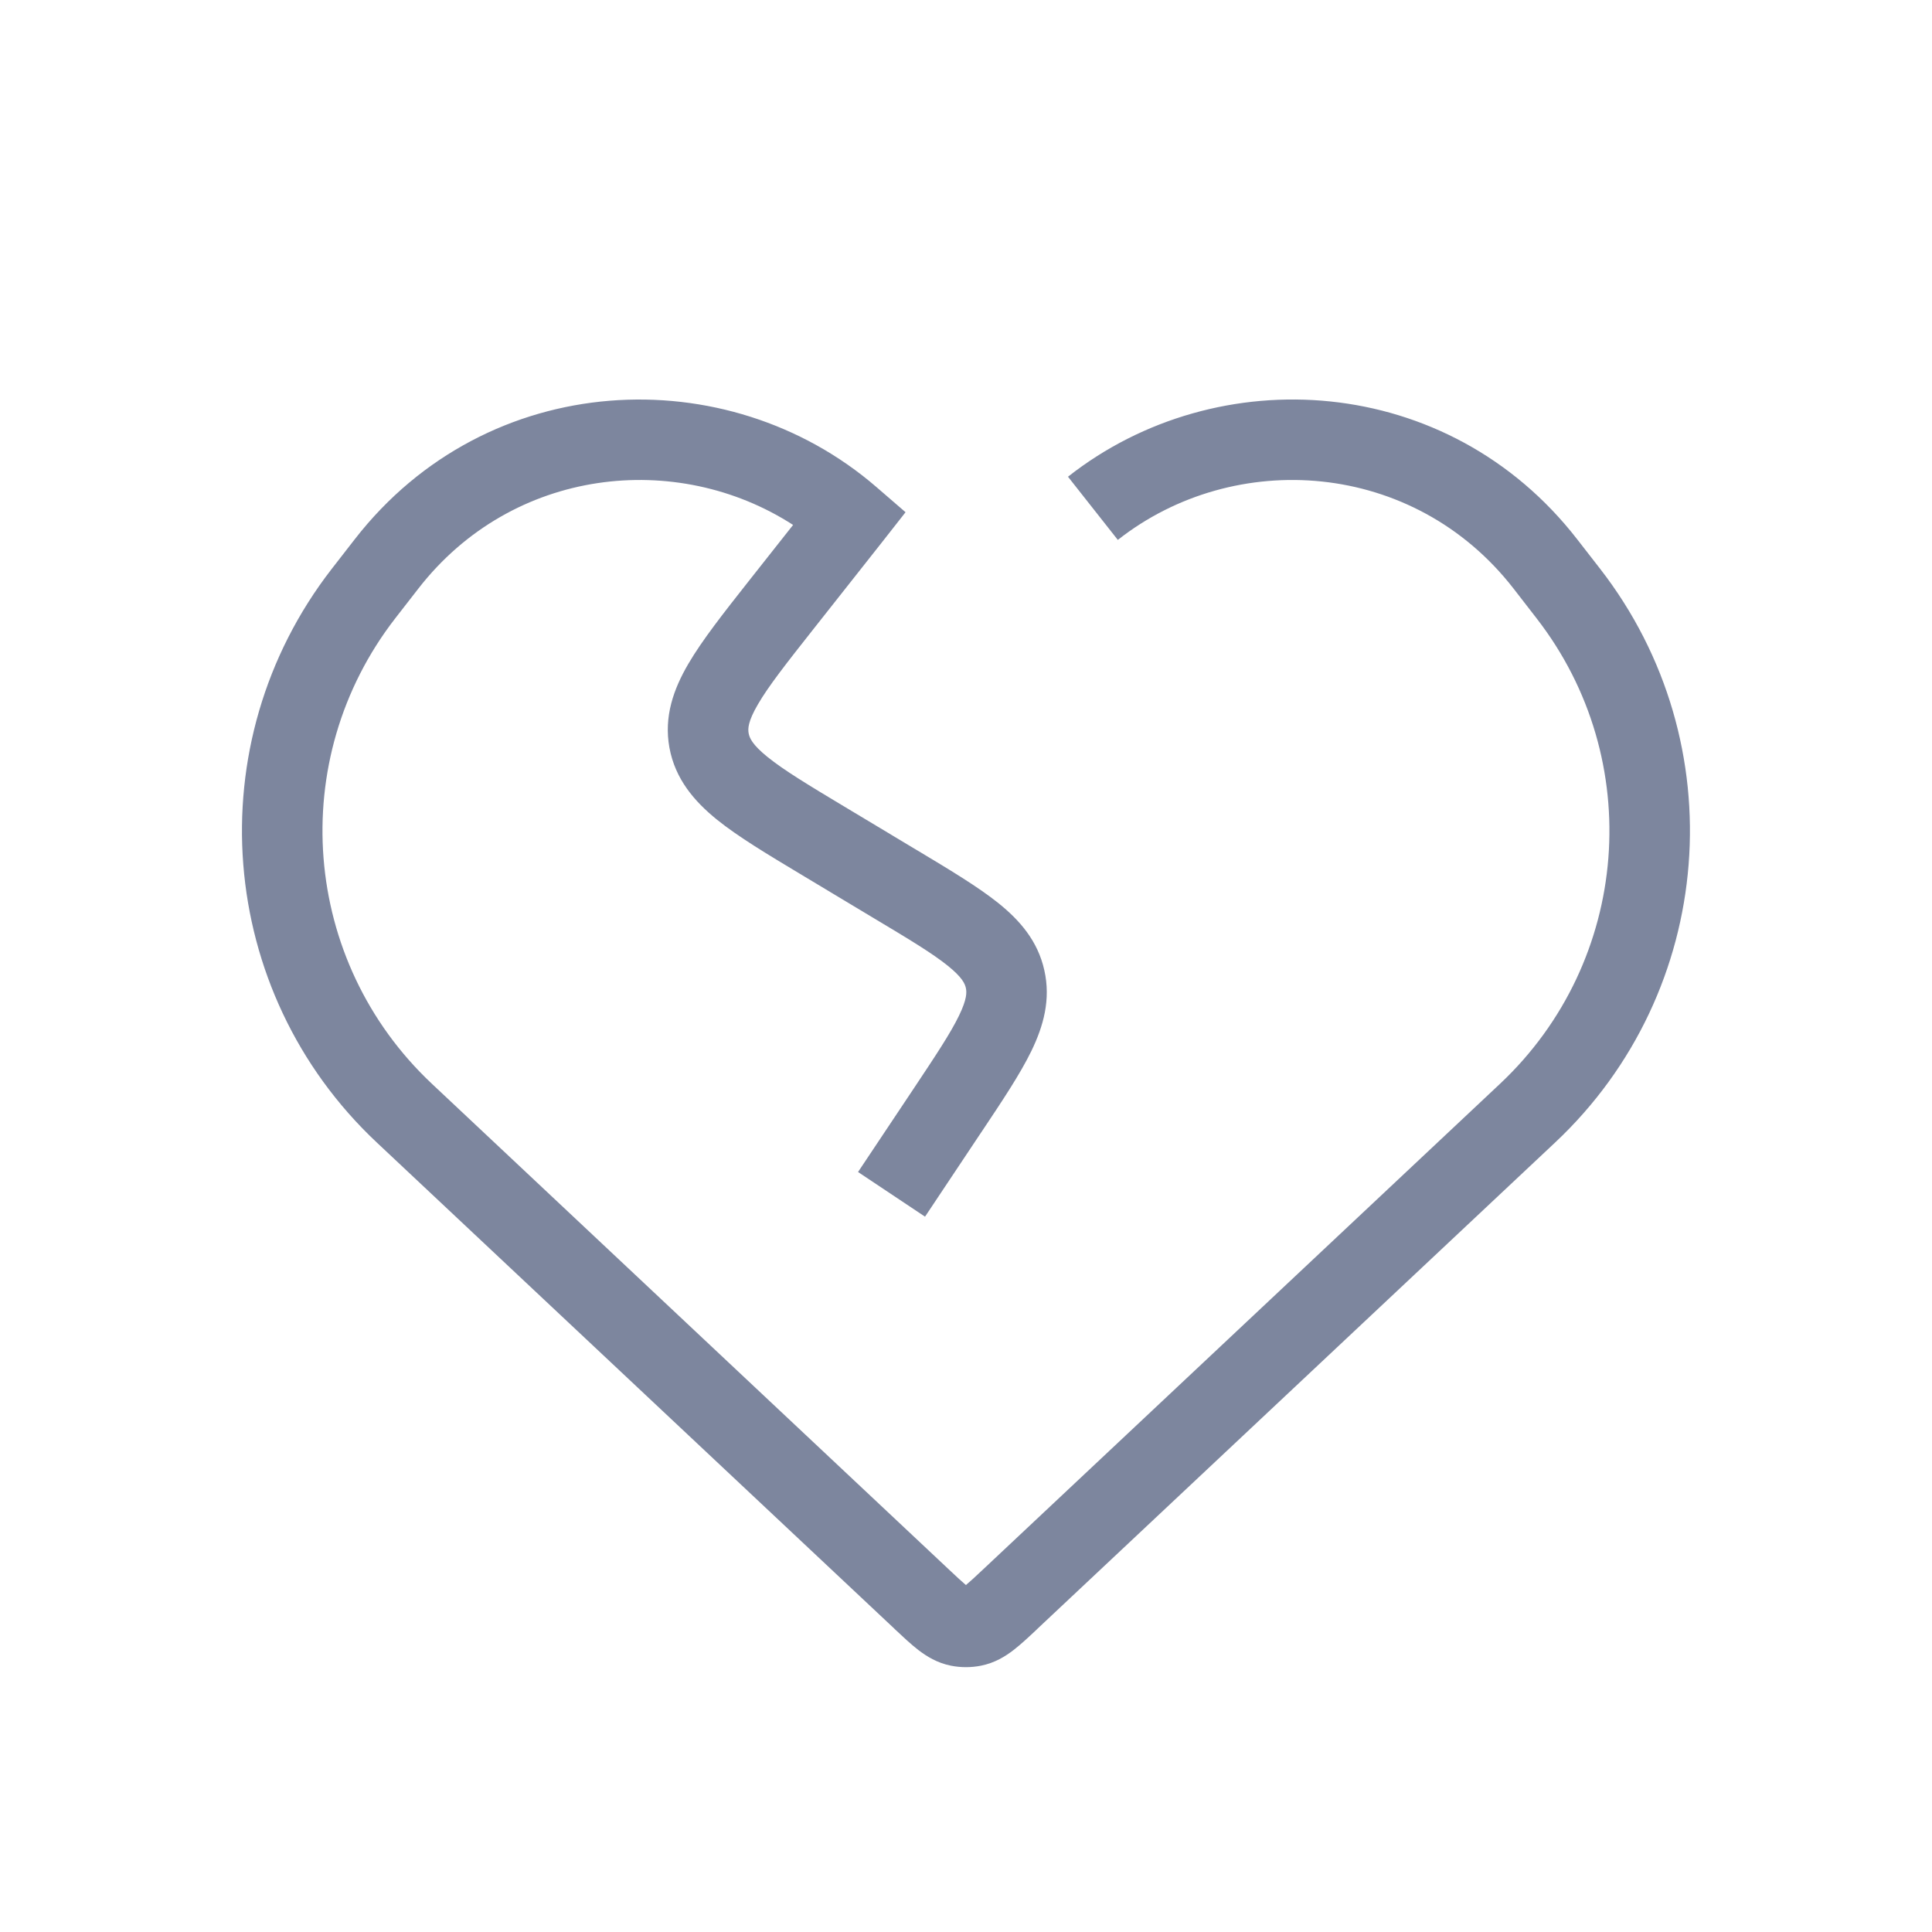
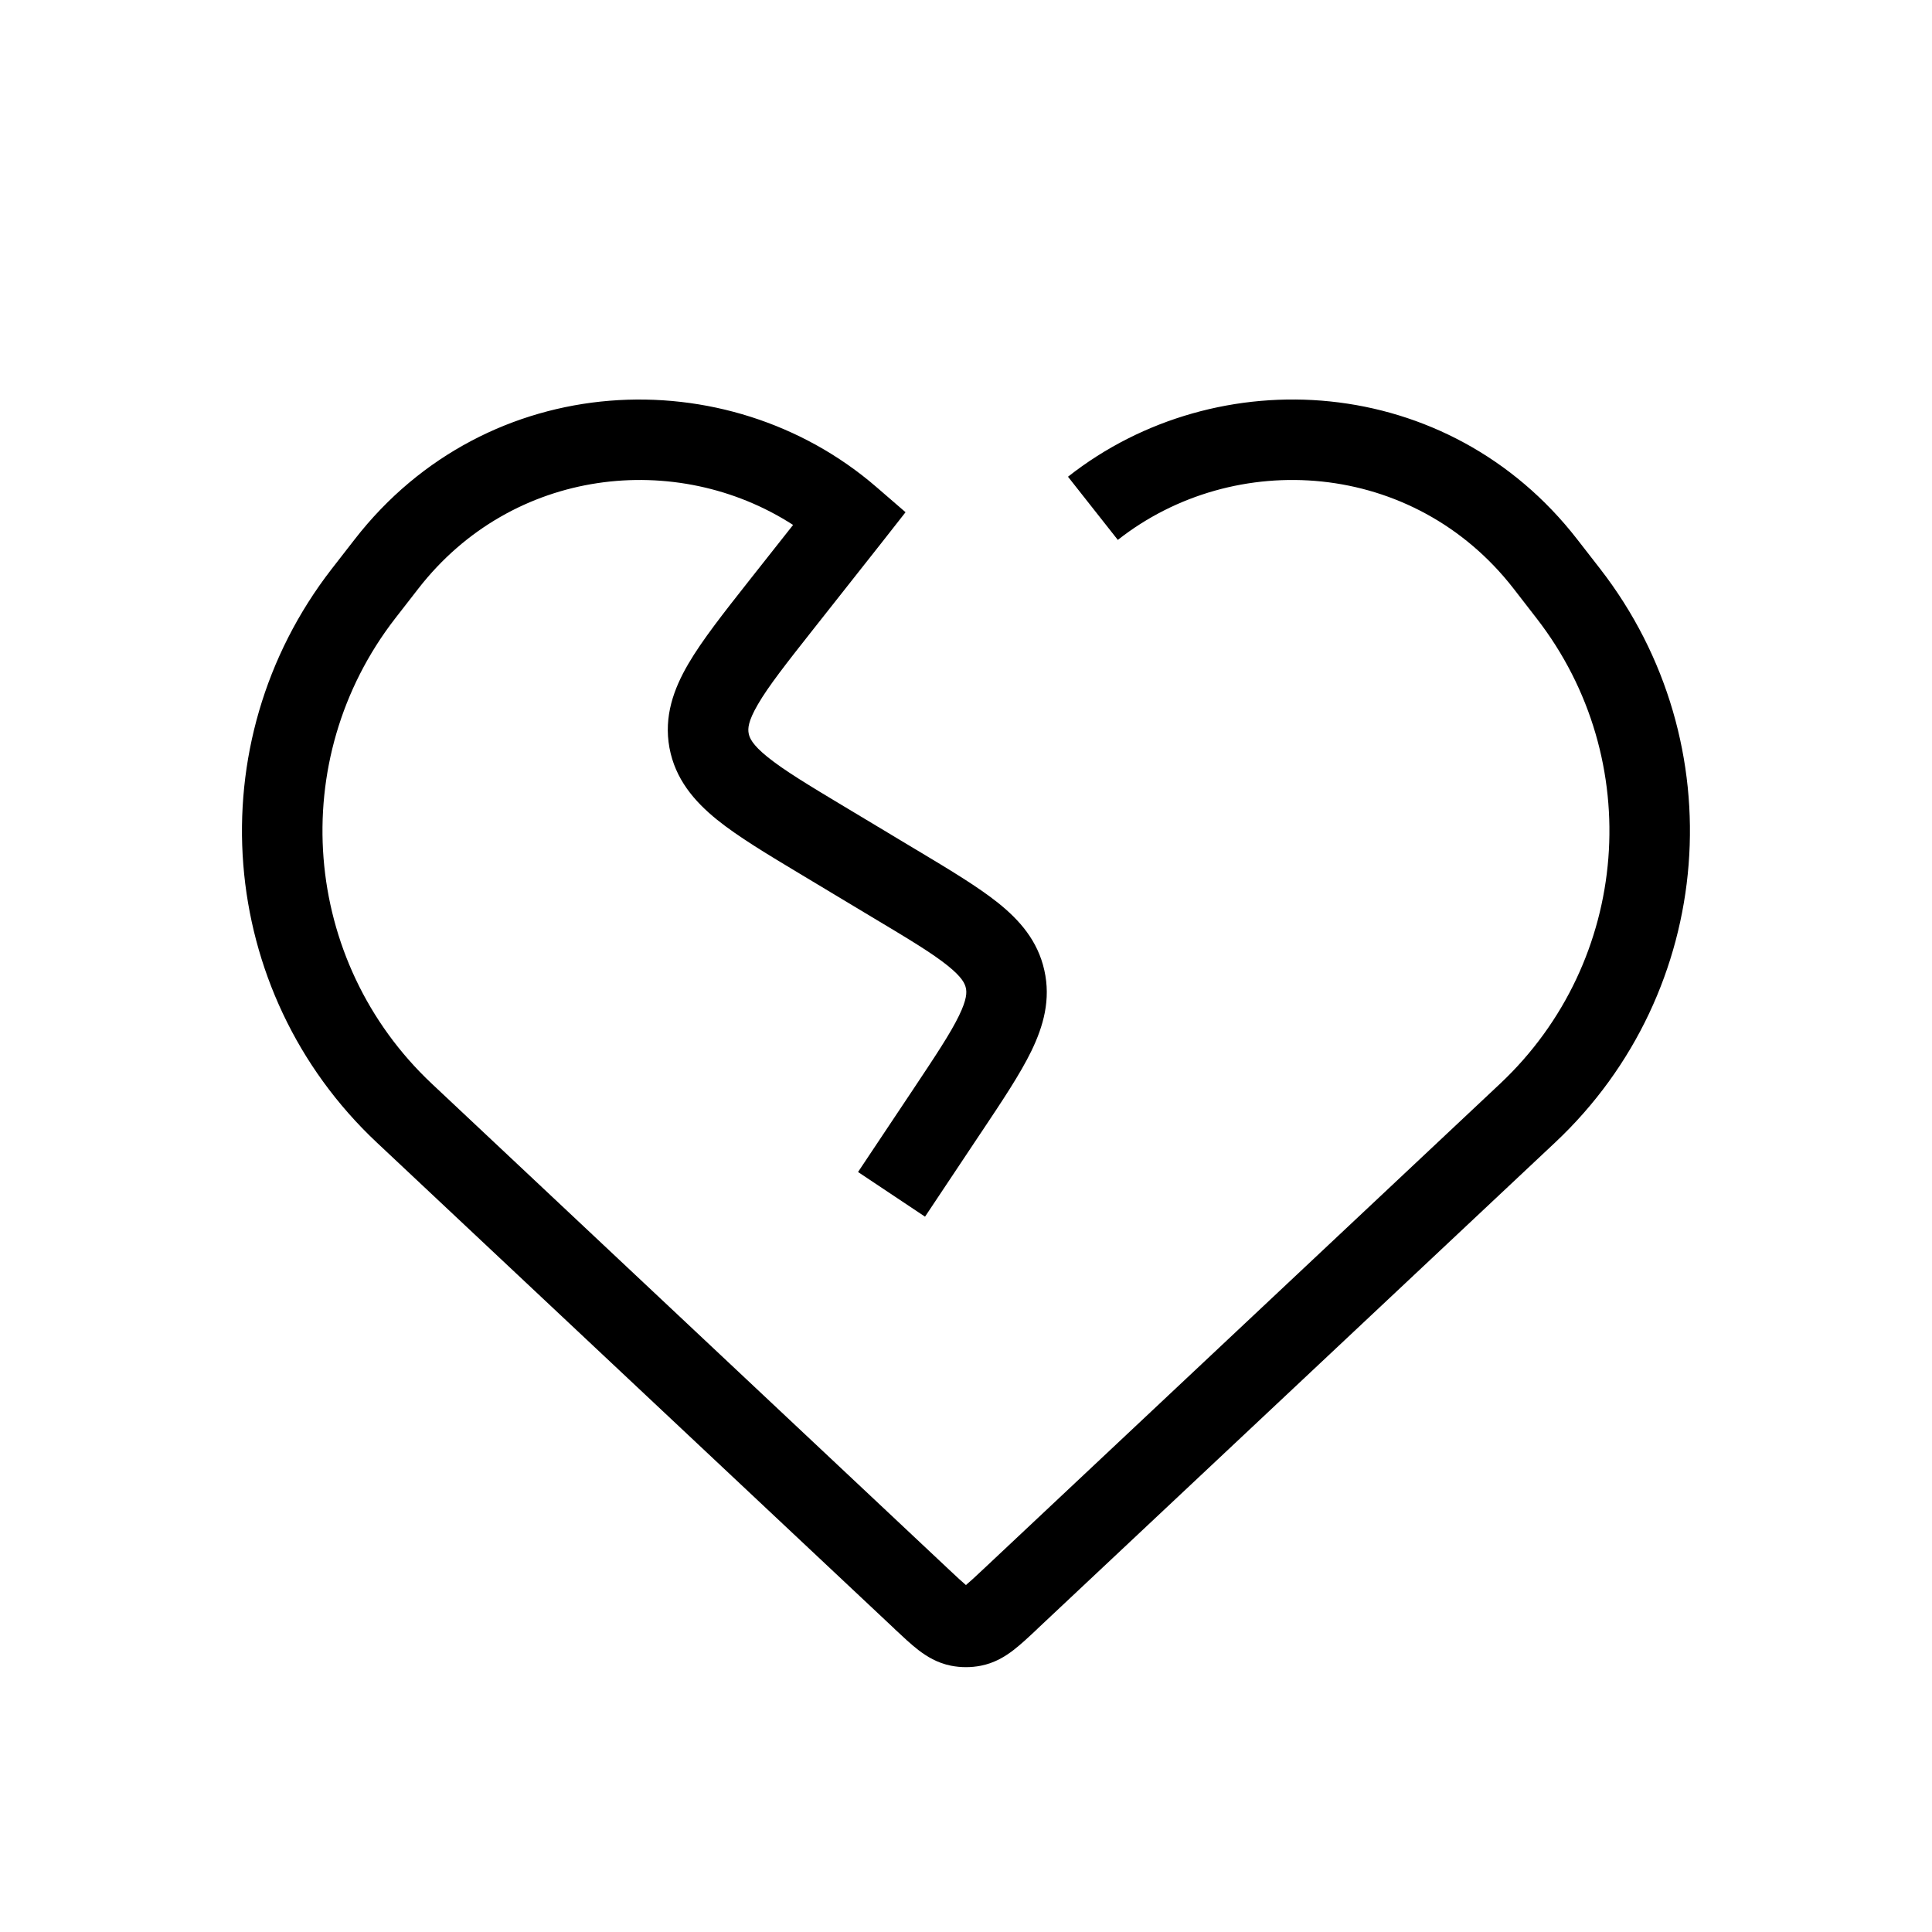
<svg xmlns="http://www.w3.org/2000/svg" width="24" height="24" viewBox="0 0 24 24" fill="none">
-   <path fill-rule="evenodd" clip-rule="evenodd" d="M9.852 6.521C8.409 5.589 6.367 5.804 5.196 7.313L4.91 7.681C3.548 9.437 3.745 11.941 5.365 13.463L11.79 19.499C11.893 19.596 11.954 19.652 11.999 19.69C12.045 19.652 12.106 19.596 12.209 19.499L18.634 13.463C20.254 11.941 20.451 9.437 19.088 7.681L18.803 7.313C17.56 5.711 15.334 5.567 13.886 6.707L13.267 5.922C15.124 4.459 17.989 4.632 19.593 6.7L19.879 7.068C21.557 9.232 21.315 12.317 19.319 14.192L12.893 20.228L12.88 20.241C12.781 20.334 12.682 20.427 12.591 20.497C12.489 20.576 12.357 20.658 12.185 20.692L12.099 20.253L12.185 20.692C12.062 20.716 11.937 20.716 11.814 20.692L11.911 20.201L11.814 20.692C11.642 20.658 11.511 20.576 11.408 20.497C11.317 20.427 11.218 20.334 11.119 20.241L11.106 20.228L4.68 14.192C2.684 12.317 2.442 9.232 4.12 7.068L4.406 6.7C6.056 4.574 9.038 4.451 10.888 6.051L11.249 6.363L10.954 6.739L10.103 7.817C9.766 8.244 9.546 8.524 9.415 8.75C9.29 8.964 9.29 9.053 9.3 9.109C9.31 9.164 9.342 9.248 9.534 9.403C9.738 9.568 10.042 9.752 10.509 10.032L11.382 10.556L11.411 10.573C11.809 10.812 12.15 11.017 12.4 11.217C12.667 11.431 12.892 11.688 12.973 12.053C13.055 12.417 12.962 12.746 12.813 13.054C12.673 13.342 12.452 13.673 12.195 14.058L12.176 14.086L11.491 15.114L10.659 14.559L11.344 13.532C11.625 13.11 11.807 12.836 11.913 12.617C12.013 12.411 12.01 12.326 11.998 12.272C11.986 12.219 11.952 12.14 11.774 11.997C11.584 11.844 11.303 11.674 10.868 11.414L9.994 10.889L9.964 10.871C9.536 10.614 9.17 10.395 8.905 10.181C8.624 9.953 8.388 9.678 8.316 9.289C8.245 8.9 8.368 8.559 8.551 8.246C8.723 7.952 8.987 7.617 9.296 7.225L9.318 7.197L9.852 6.521Z" fill="#7D869E" />
+   <path fill-rule="evenodd" clip-rule="evenodd" d="M9.852 6.521C8.409 5.589 6.367 5.804 5.196 7.313L4.91 7.681C3.548 9.437 3.745 11.941 5.365 13.463L11.79 19.499C11.893 19.596 11.954 19.652 11.999 19.69C12.045 19.652 12.106 19.596 12.209 19.499L18.634 13.463C20.254 11.941 20.451 9.437 19.088 7.681L18.803 7.313C17.56 5.711 15.334 5.567 13.886 6.707L13.267 5.922C15.124 4.459 17.989 4.632 19.593 6.7L19.879 7.068C21.557 9.232 21.315 12.317 19.319 14.192L12.893 20.228L12.88 20.241C12.781 20.334 12.682 20.427 12.591 20.497C12.489 20.576 12.357 20.658 12.185 20.692L12.099 20.253L12.185 20.692C12.062 20.716 11.937 20.716 11.814 20.692L11.911 20.201L11.814 20.692C11.642 20.658 11.511 20.576 11.408 20.497C11.317 20.427 11.218 20.334 11.119 20.241L11.106 20.228L4.68 14.192C2.684 12.317 2.442 9.232 4.12 7.068L4.406 6.7C6.056 4.574 9.038 4.451 10.888 6.051L11.249 6.363L10.954 6.739L10.103 7.817C9.766 8.244 9.546 8.524 9.415 8.75C9.29 8.964 9.29 9.053 9.3 9.109C9.31 9.164 9.342 9.248 9.534 9.403C9.738 9.568 10.042 9.752 10.509 10.032L11.382 10.556L11.411 10.573C11.809 10.812 12.15 11.017 12.4 11.217C12.667 11.431 12.892 11.688 12.973 12.053C13.055 12.417 12.962 12.746 12.813 13.054C12.673 13.342 12.452 13.673 12.195 14.058L12.176 14.086L11.491 15.114L10.659 14.559L11.344 13.532C11.625 13.11 11.807 12.836 11.913 12.617C12.013 12.411 12.01 12.326 11.998 12.272C11.986 12.219 11.952 12.14 11.774 11.997C11.584 11.844 11.303 11.674 10.868 11.414L9.994 10.889L9.964 10.871C9.536 10.614 9.17 10.395 8.905 10.181C8.624 9.953 8.388 9.678 8.316 9.289C8.245 8.9 8.368 8.559 8.551 8.246C8.723 7.952 8.987 7.617 9.296 7.225L9.318 7.197L9.852 6.521Z" fill="currentColor" />
</svg>
